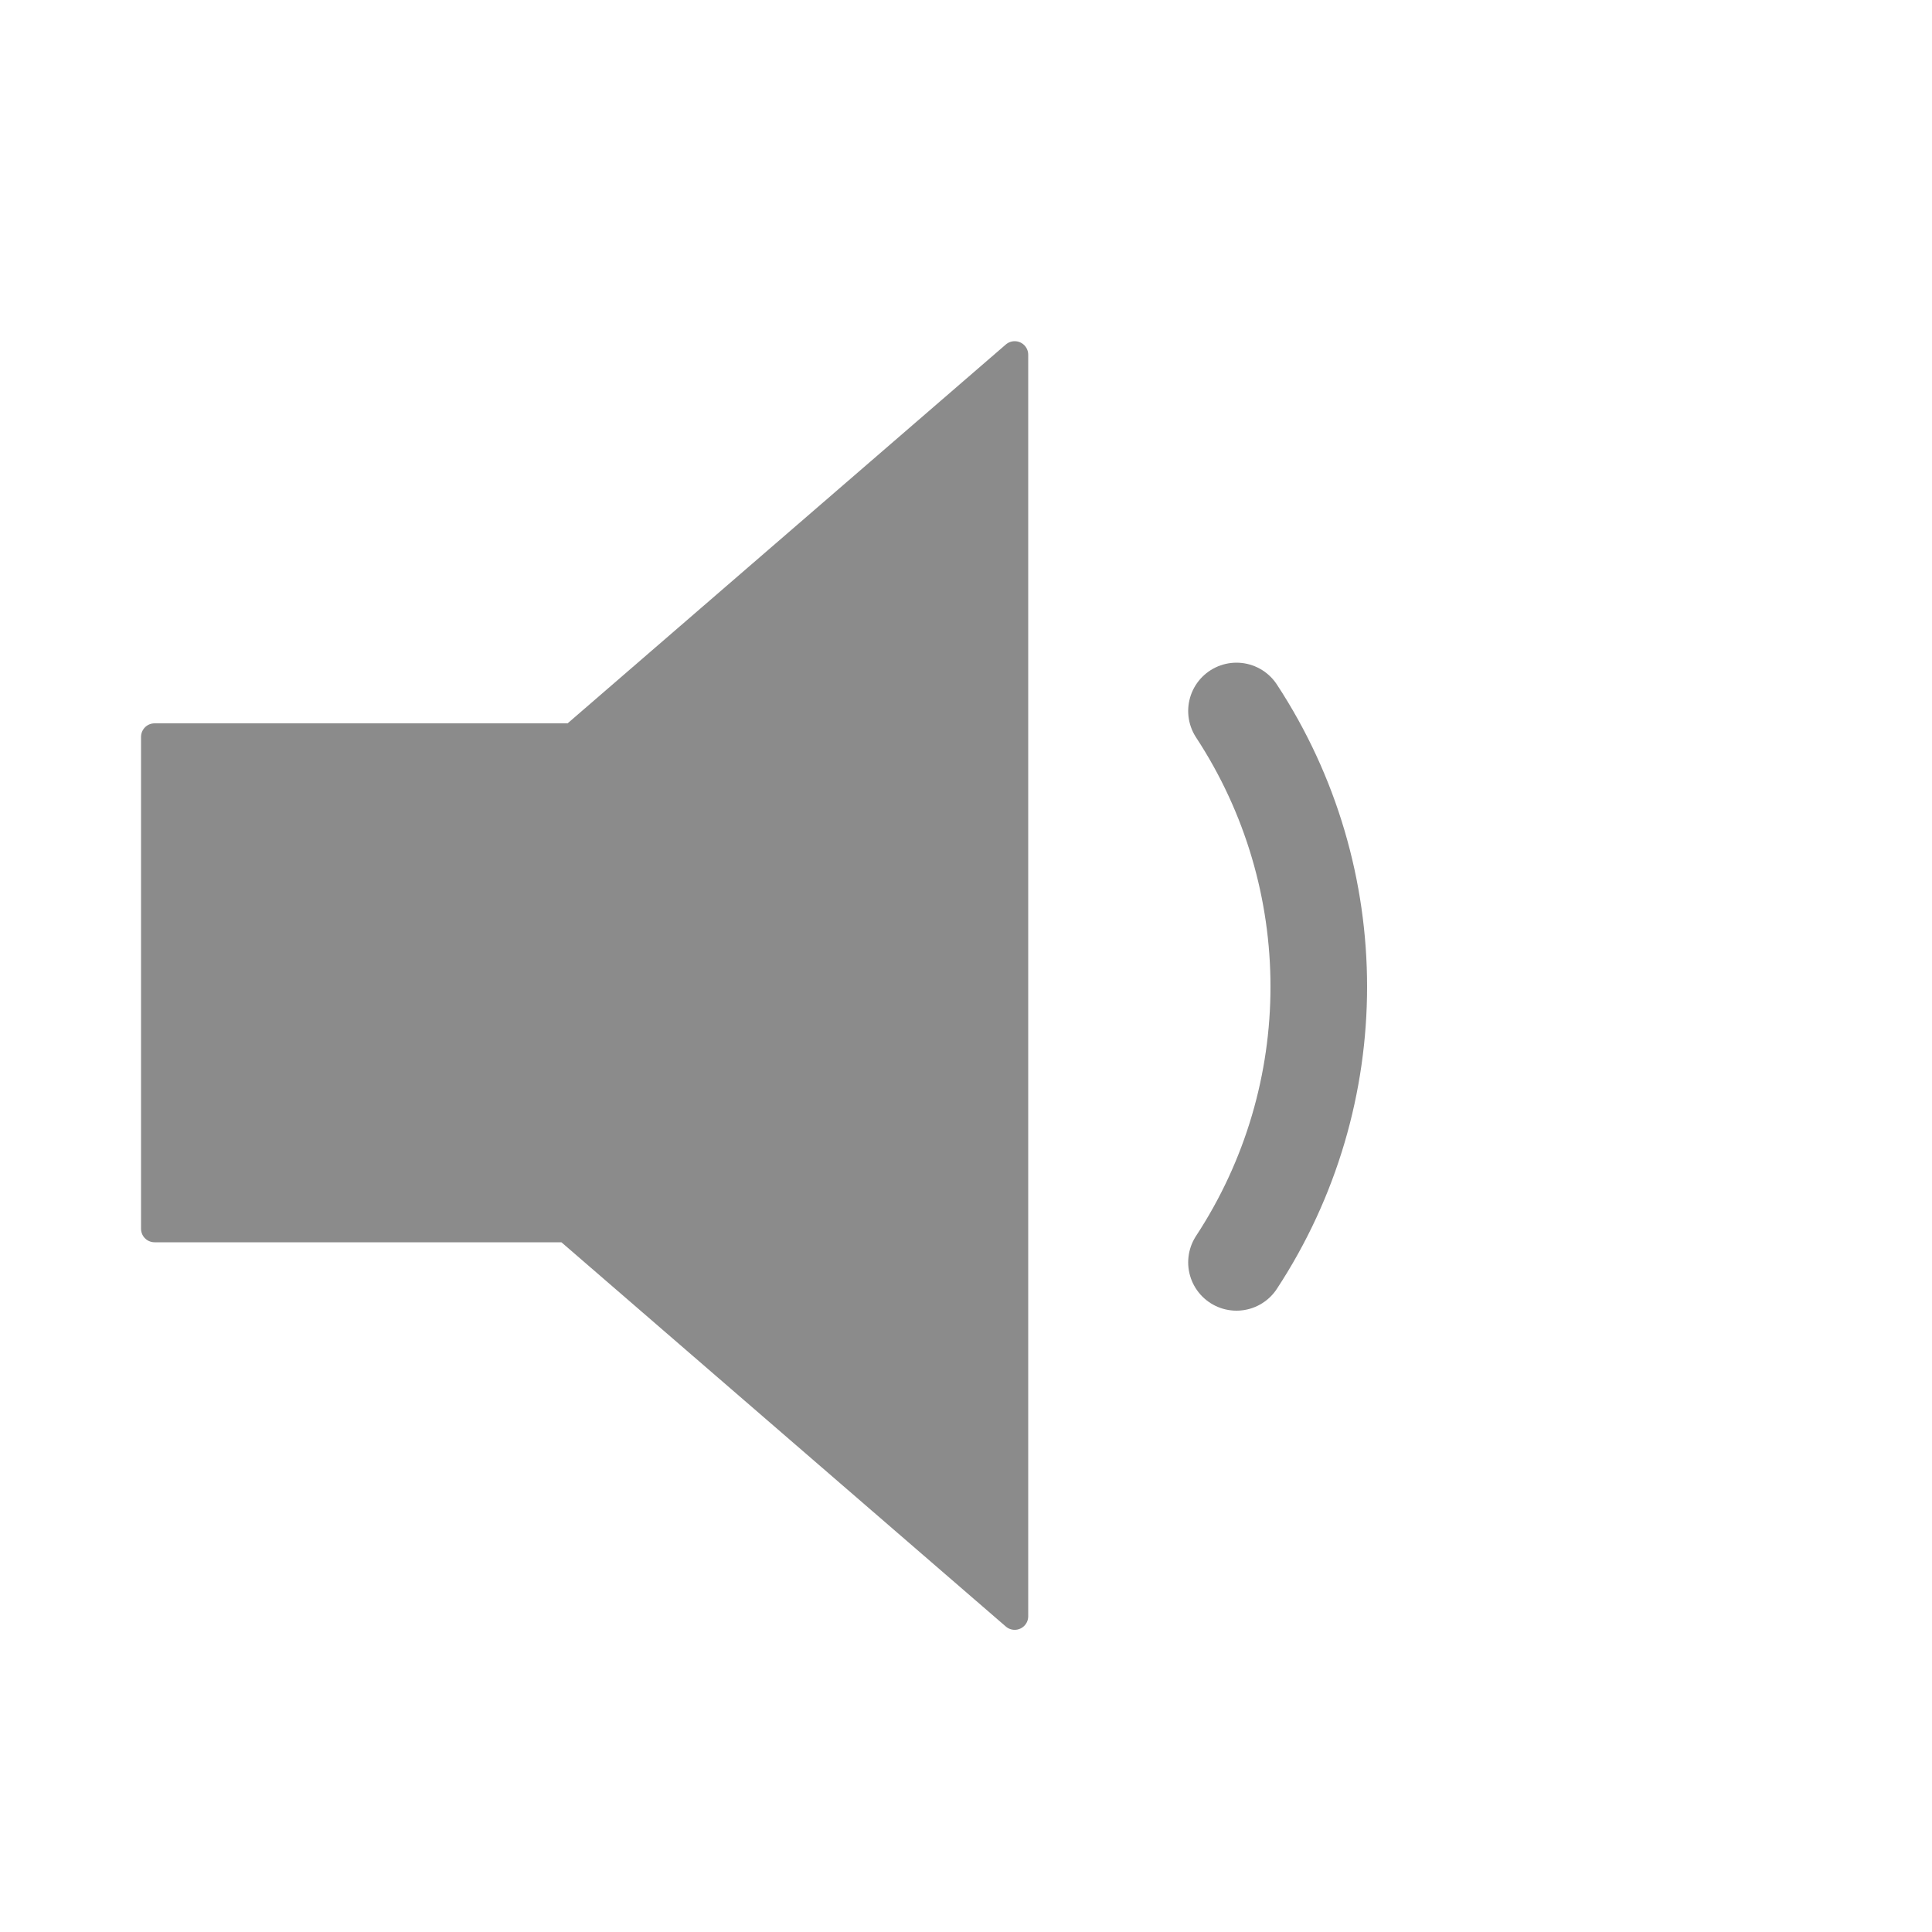
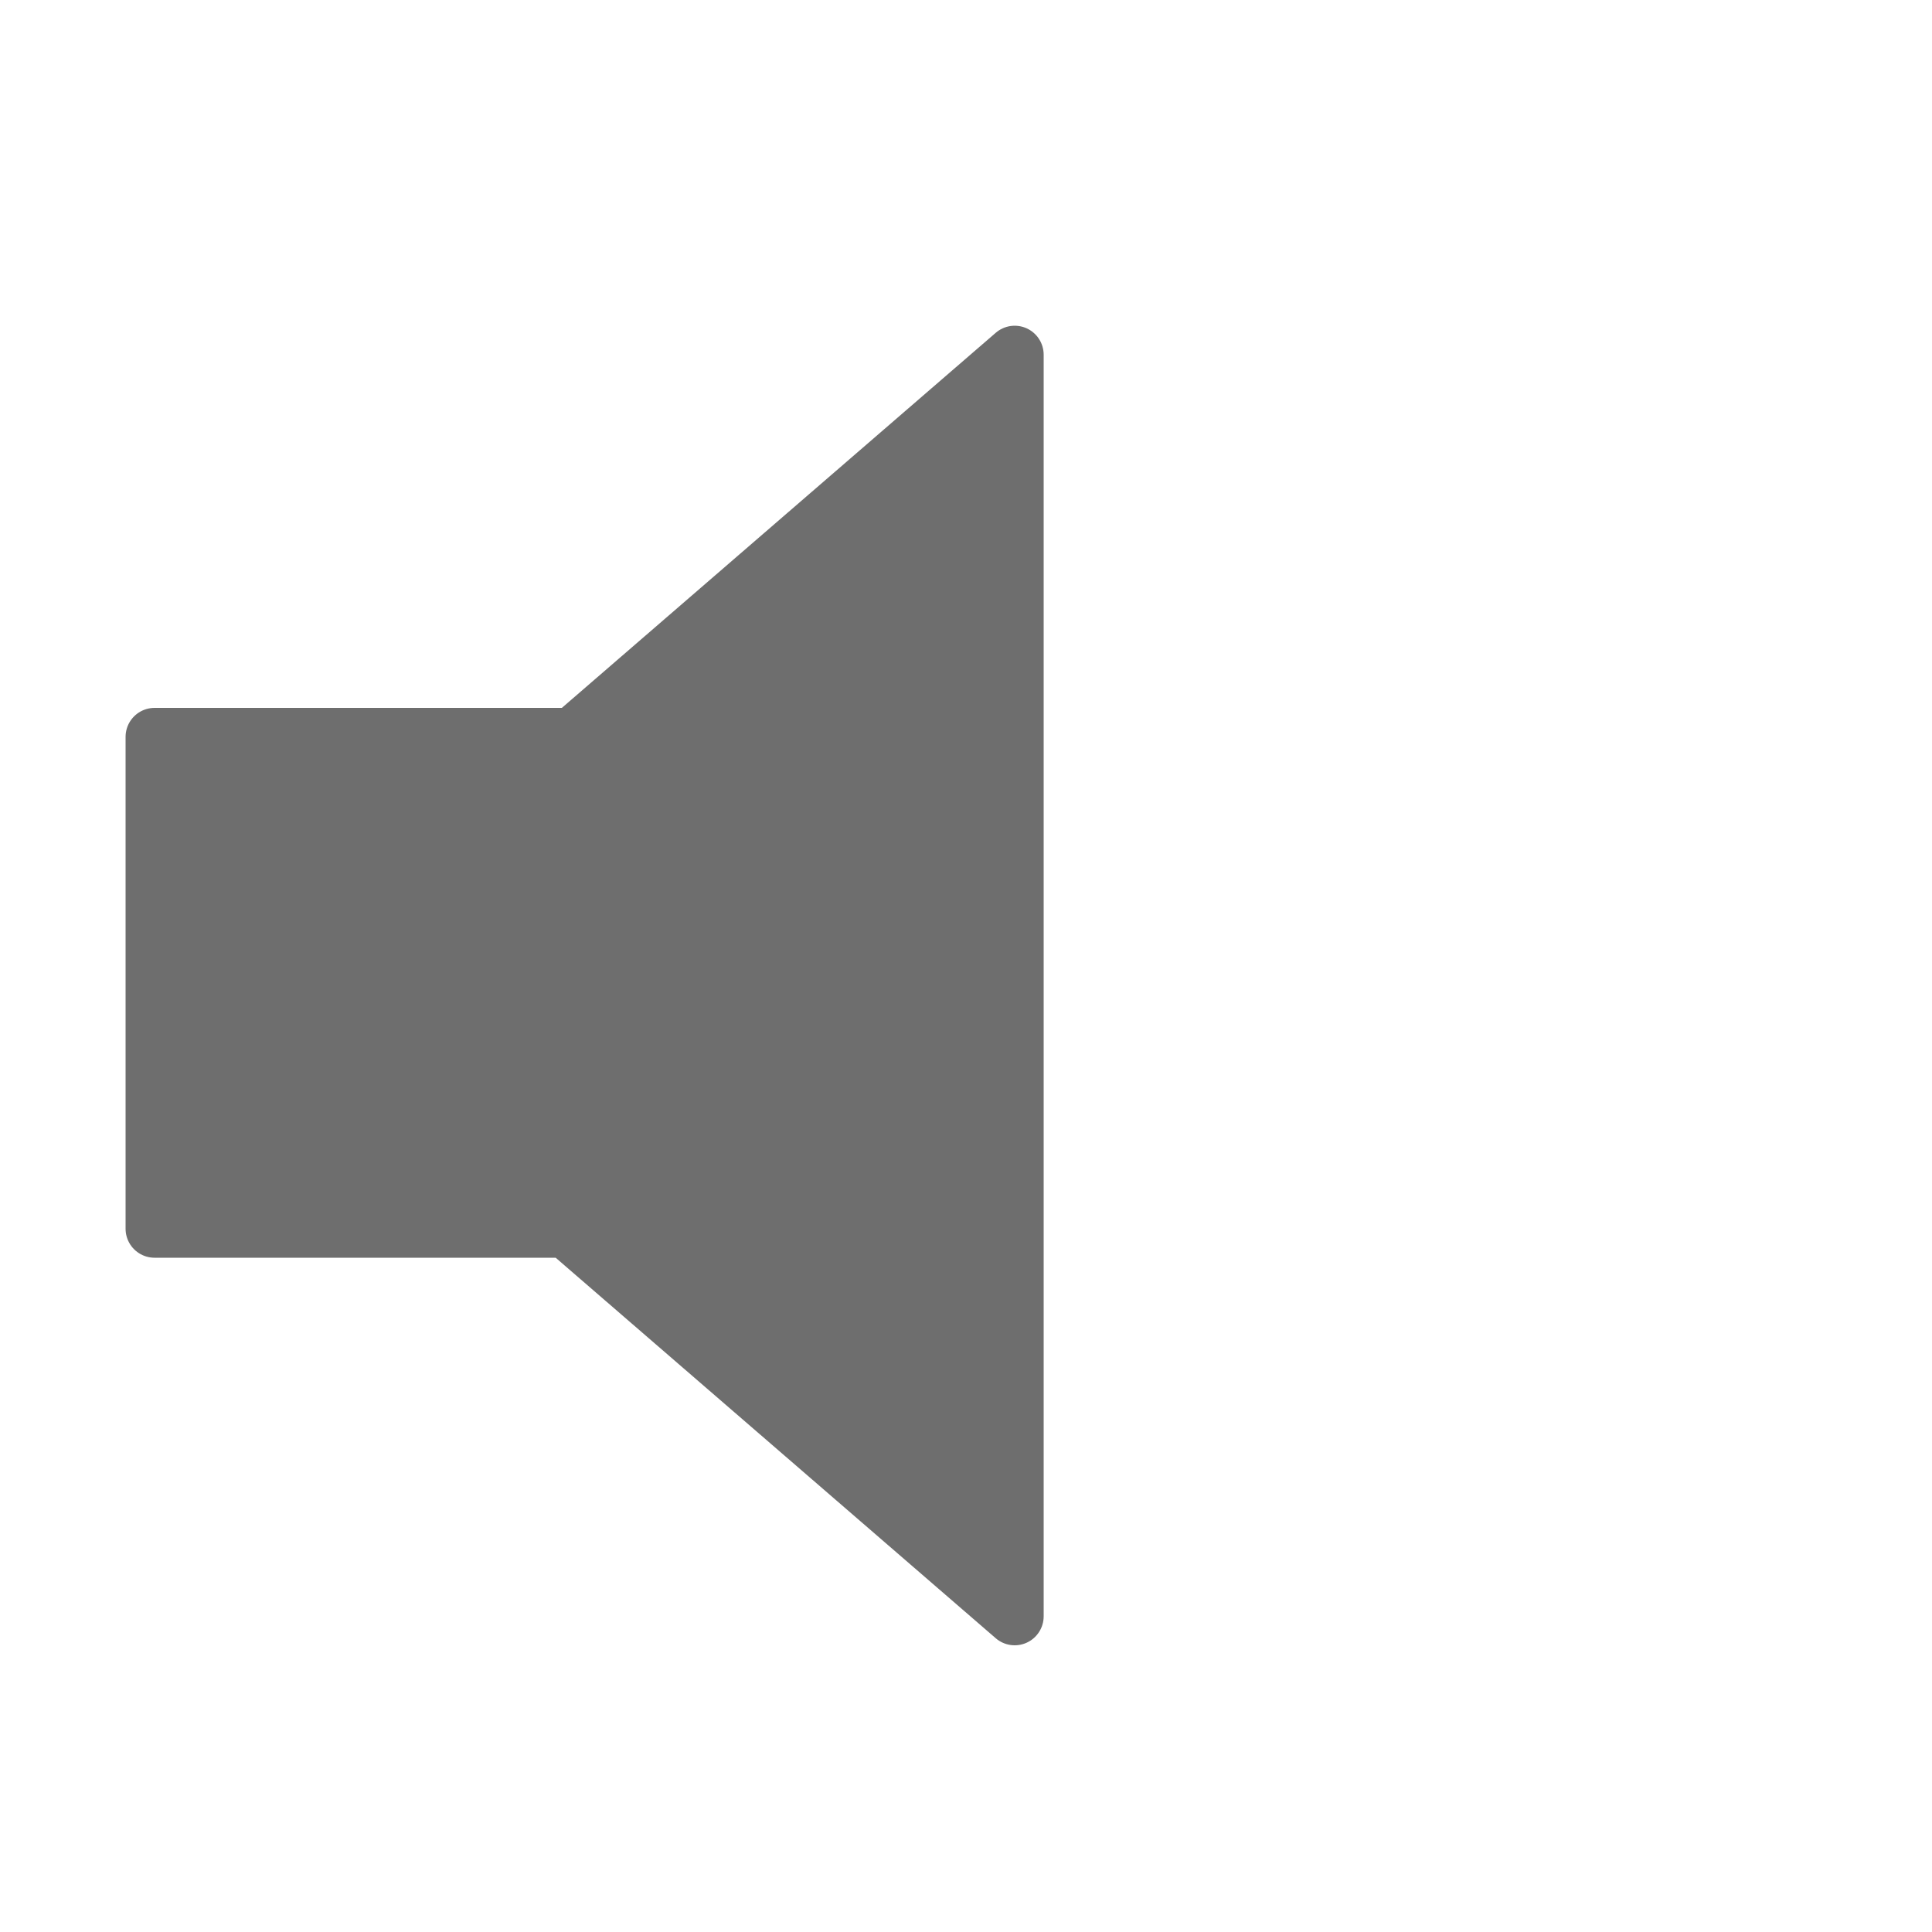
<svg xmlns="http://www.w3.org/2000/svg" version="1.1" x="0px" y="0px" width="16px" height="16px" viewBox="0 0 500 500">
-   <path fill="#6E6E6E" stroke="#6E6E6E" stroke-width="7" stroke-linejoin="round" opacity="0.8" d="M262.6,91.8l-114.4,98.9H40V318h106.6l116,100.3V91.8z" />
-   <path fill="none" stroke="#6E6E6E" stroke-width="25" stroke-linecap="round" opacity="0.8" d="M320,184c28.4,43.3,28.4,99.4,0,142.7" />
+   <path fill="#6E6E6E" stroke="#6E6E6E" stroke-width="15" stroke-linejoin="round" d="M262.6,91.8l-114.4,98.9H40V318h106.6l116,100.3V91.8z" />
</svg>
